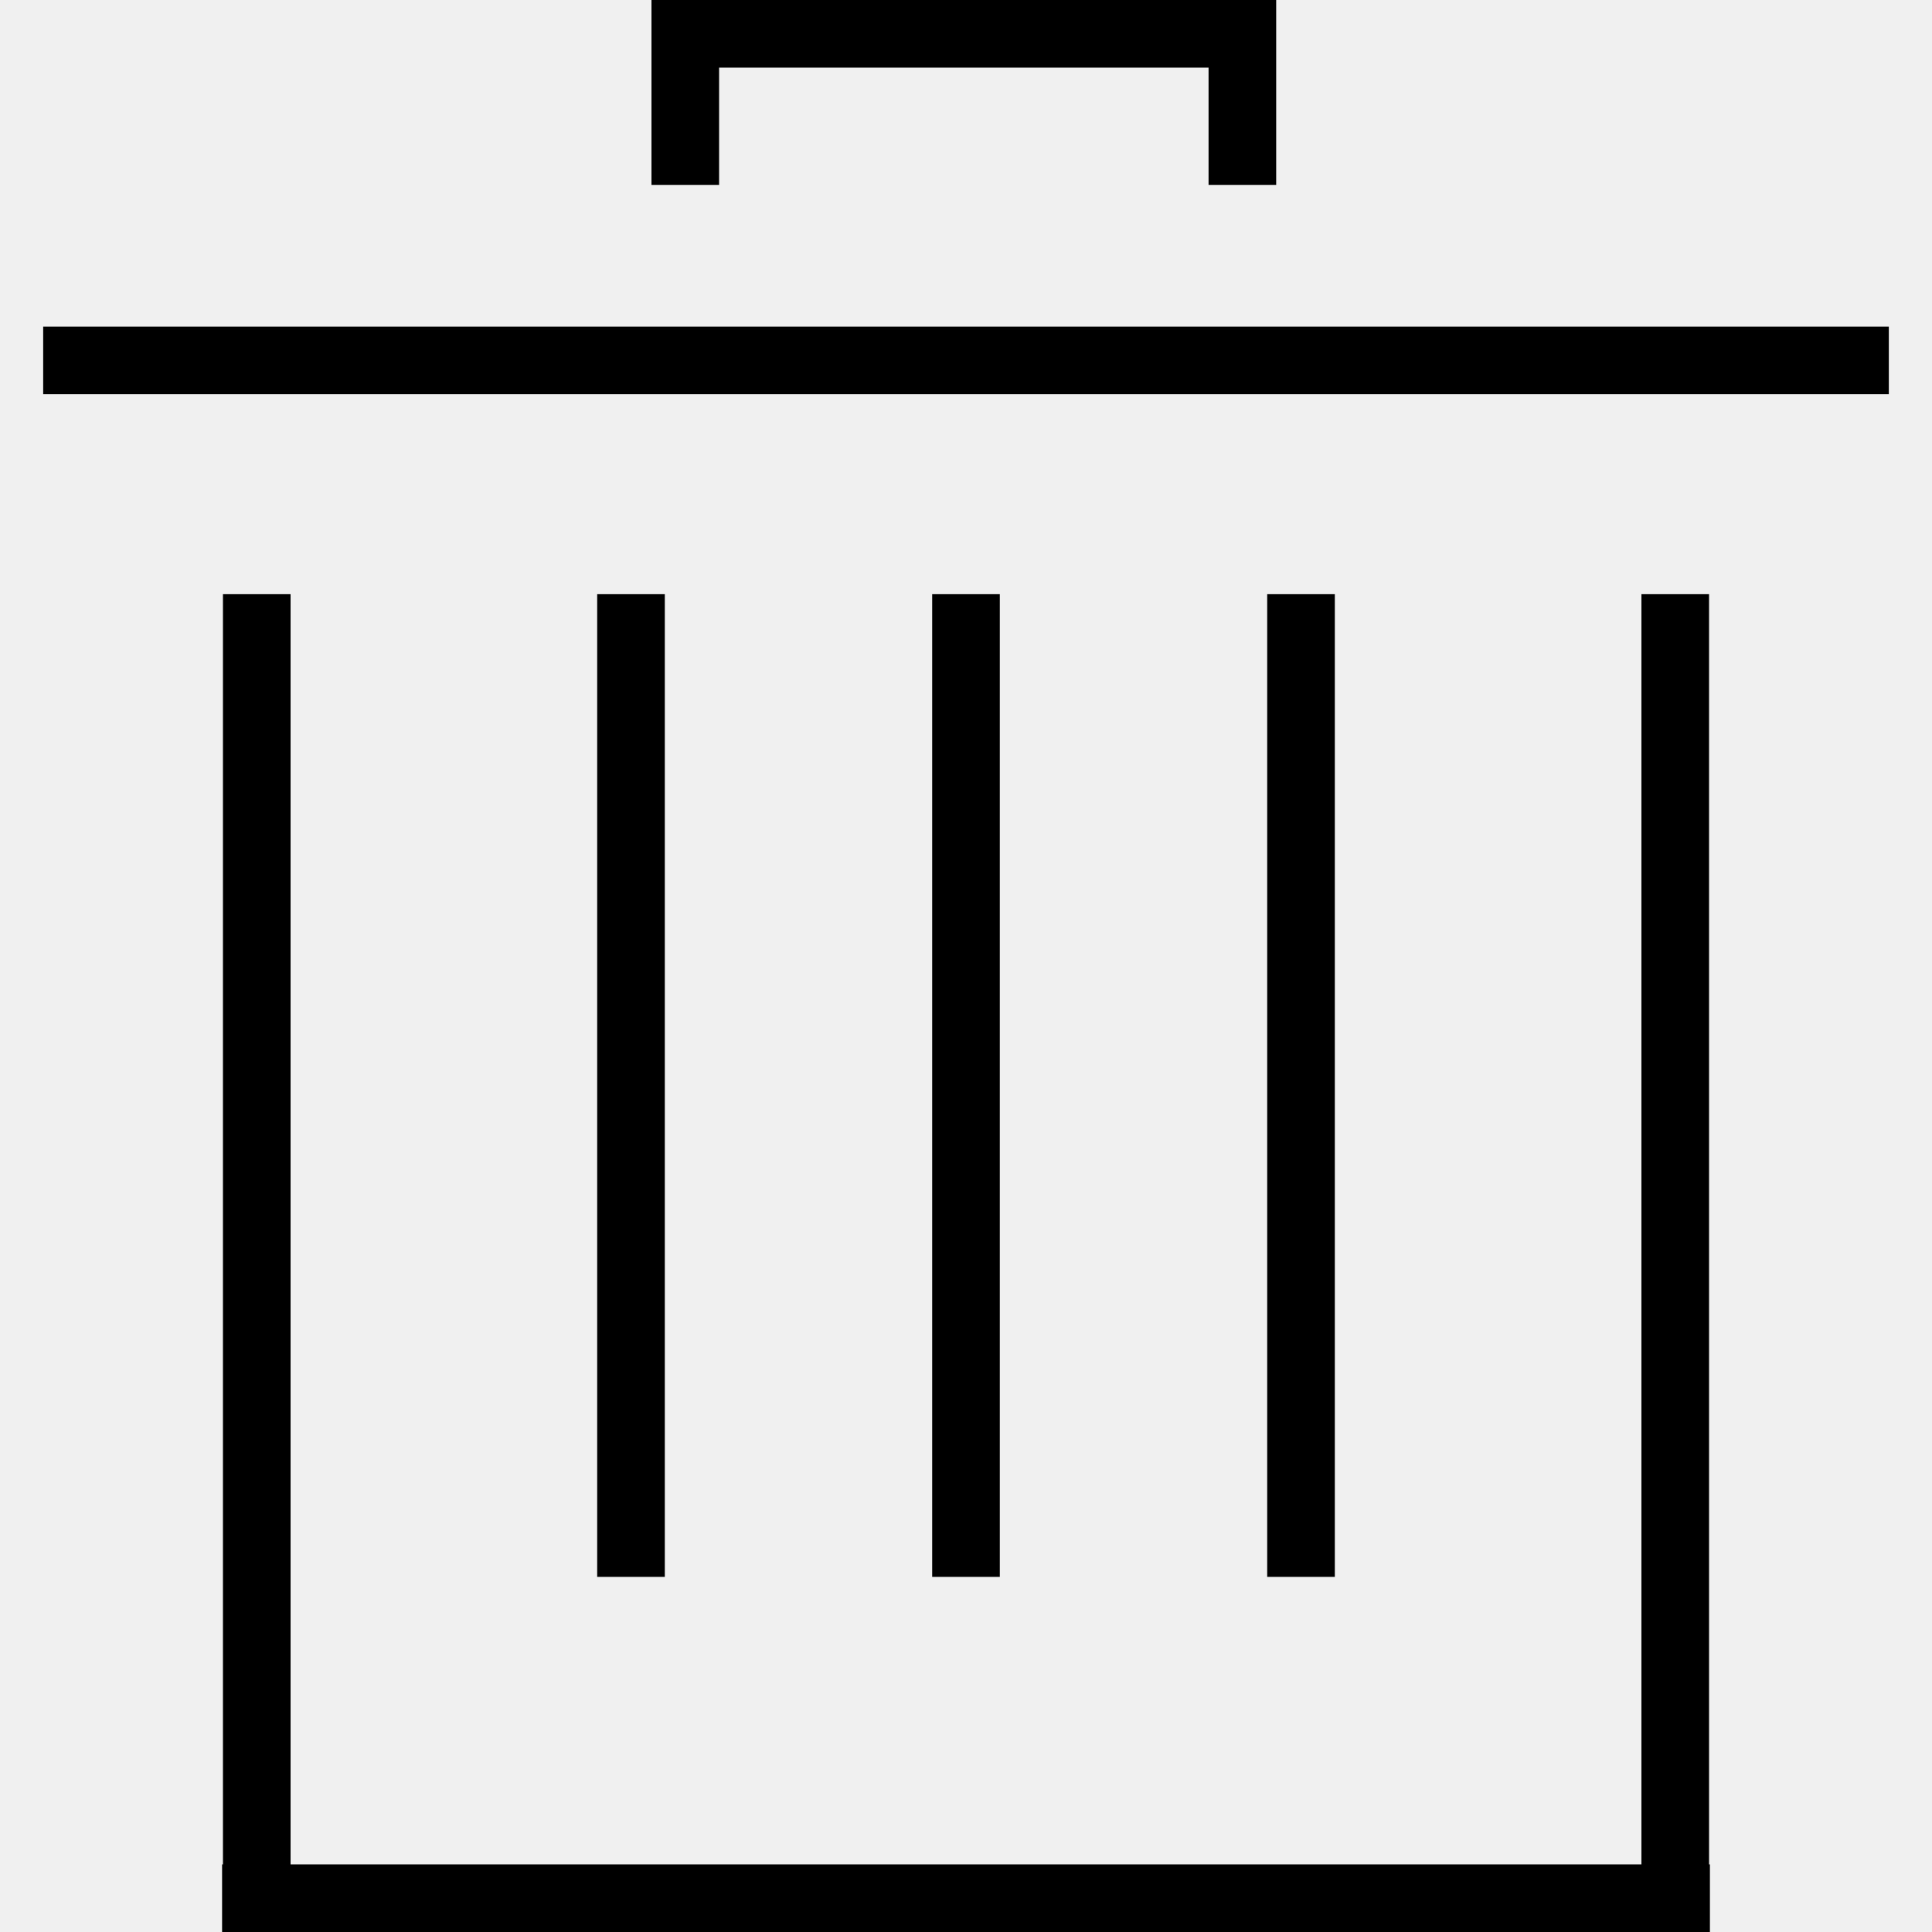
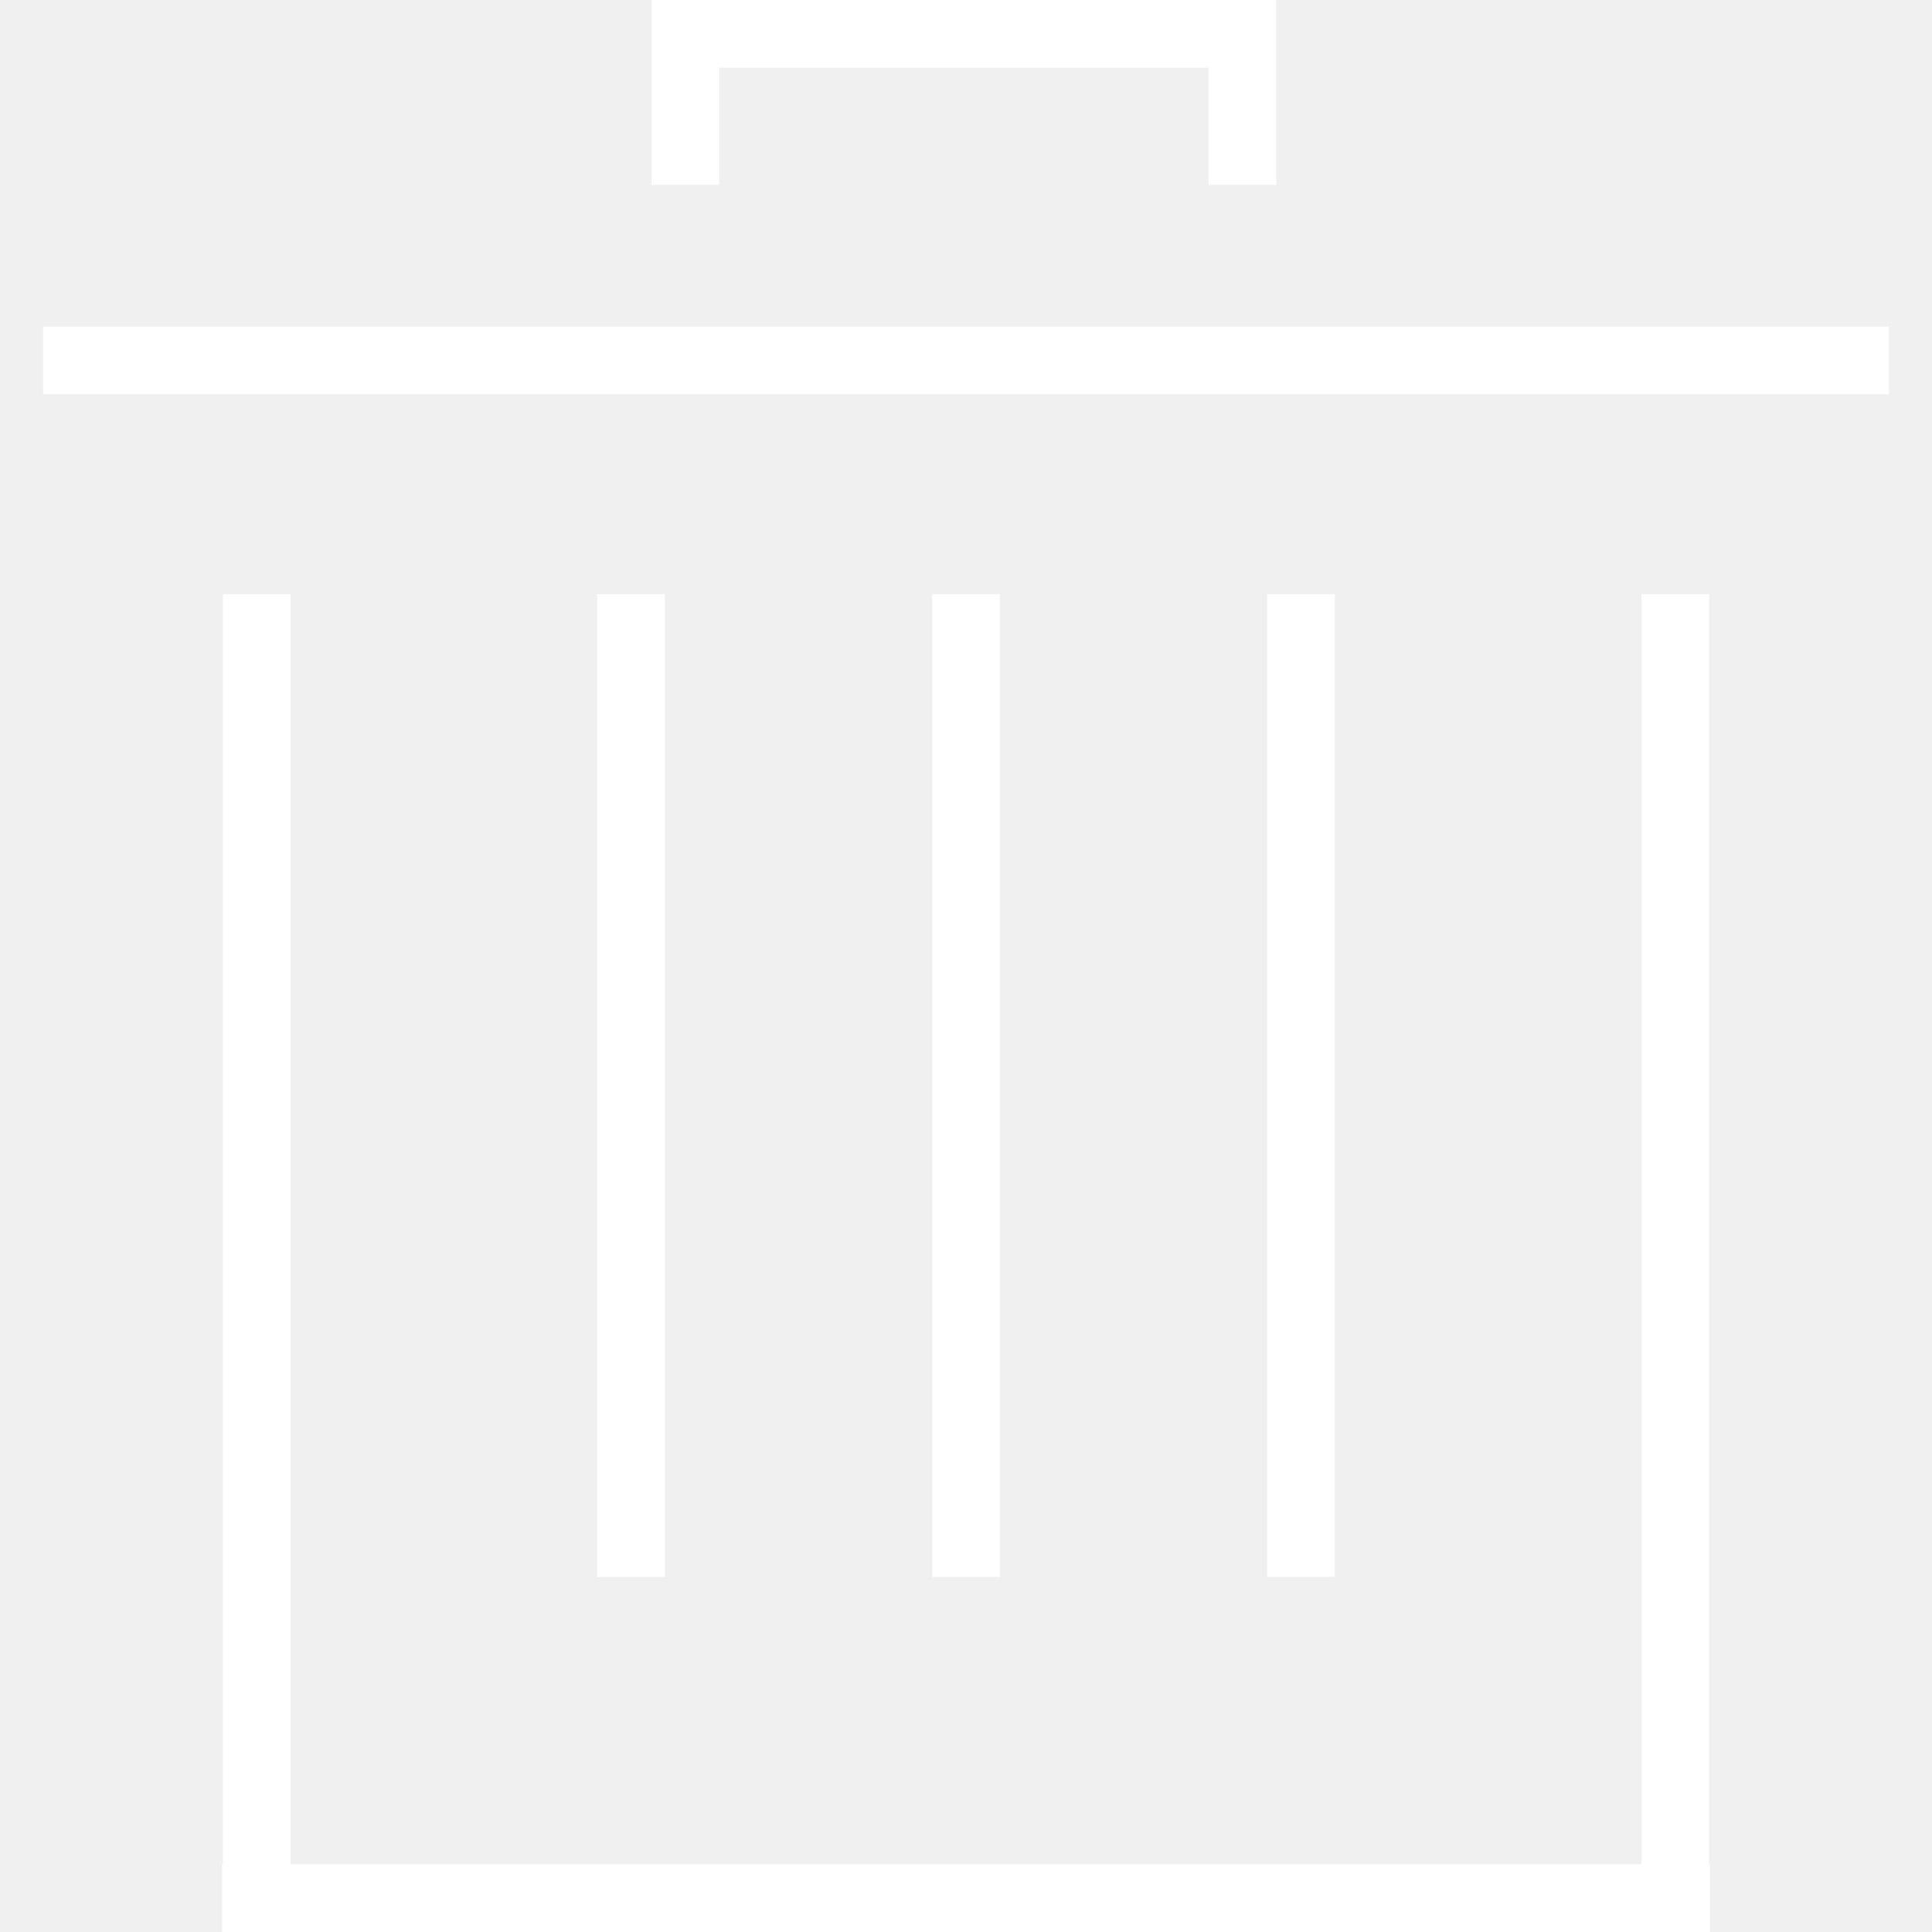
<svg xmlns="http://www.w3.org/2000/svg" width="20" height="20">
  <g>
-     <line stroke-linecap="null" stroke-linejoin="null" id="svg_86" y2="19.65" x2="17.701" y1="19.65" x1="2.299" fill-opacity="null" stroke-opacity="null" stroke-width="0.7" fill="none" stroke="#000" />
-     <line stroke="#000" stroke-linecap="null" stroke-linejoin="null" id="svg_87" y2="3.731" x2="19.553" y1="3.731" x1="0.447" fill-opacity="null" stroke-opacity="null" stroke-width="0.7" fill="none" />
-     <line stroke="#000" stroke-linecap="null" stroke-linejoin="null" id="svg_88" y2="0.35" x2="12.604" y1="0.35" x1="7.333" fill-opacity="null" stroke-opacity="null" stroke-width="0.7" fill="none" />
-     <line stroke-linecap="null" stroke-linejoin="null" id="svg_84" y2="19.524" x2="2.658" y1="6.151" x1="2.658" fill-opacity="null" stroke-opacity="null" stroke-width="0.7" fill="none" stroke="#000" />
-     <line stroke-linecap="null" stroke-linejoin="null" id="svg_85" y2="19.65" x2="17.342" y1="6.151" x1="17.342" fill-opacity="null" stroke-opacity="null" stroke-width="0.7" fill="none" stroke="#000" />
-     <line stroke-linecap="null" stroke-linejoin="null" id="svg_89" y2="16.324" x2="6.532" y1="6.151" x1="6.532" fill-opacity="null" stroke-opacity="null" stroke-width="0.7" fill="none" stroke="#000" />
-     <line stroke-linecap="null" stroke-linejoin="null" id="svg_90" y2="16.324" x2="10" y1="6.151" x1="10" fill-opacity="null" stroke-opacity="null" stroke-width="0.7" fill="none" stroke="#000" />
-     <line stroke-linecap="null" stroke-linejoin="null" id="svg_91" y2="16.324" x2="13.468" y1="6.151" x1="13.468" fill-opacity="null" stroke-opacity="null" stroke-width="0.7" fill="none" stroke="#000" />
-     <line fill="none" stroke-width="0.7" stroke-opacity="null" fill-opacity="null" x1="7.094" y1="-0.025" x2="7.094" y2="1.914" id="svg_4" stroke-linejoin="null" stroke-linecap="null" stroke="#000" />
-     <line fill="none" stroke-width="0.7" stroke-opacity="null" fill-opacity="null" x1="12.861" y1="-0.025" x2="12.861" y2="1.914" id="svg_5" stroke-linejoin="null" stroke-linecap="null" stroke="#000" />
+     <line stroke-linecap="null" stroke-linejoin="null" id="svg_86" y2="19.65" x2="17.701" y1="19.65" x1="2.299" fill-opacity="null" stroke-opacity="null" stroke-width="0.7" fill="none" stroke="#fff" />
+     <line stroke="#fff" stroke-linecap="null" stroke-linejoin="null" id="svg_87" y2="3.731" x2="19.553" y1="3.731" x1="0.447" fill-opacity="null" stroke-opacity="null" stroke-width="0.7" fill="none" />
+     <line stroke="#fff" stroke-linecap="null" stroke-linejoin="null" id="svg_88" y2="0.35" x2="12.604" y1="0.35" x1="7.333" fill-opacity="null" stroke-opacity="null" stroke-width="0.7" fill="none" />
+     <line stroke-linecap="null" stroke-linejoin="null" id="svg_84" y2="19.524" x2="2.658" y1="6.151" x1="2.658" fill-opacity="null" stroke-opacity="null" stroke-width="0.7" fill="none" stroke="#fff" />
+     <line stroke-linecap="null" stroke-linejoin="null" id="svg_85" y2="19.65" x2="17.342" y1="6.151" x1="17.342" fill-opacity="null" stroke-opacity="null" stroke-width="0.7" fill="none" stroke="#fff" />
+     <line stroke-linecap="null" stroke-linejoin="null" id="svg_89" y2="16.324" x2="6.532" y1="6.151" x1="6.532" fill-opacity="null" stroke-opacity="null" stroke-width="0.7" fill="none" stroke="#fff" />
+     <line stroke-linecap="null" stroke-linejoin="null" id="svg_90" y2="16.324" x2="10" y1="6.151" x1="10" fill-opacity="null" stroke-opacity="null" stroke-width="0.7" fill="none" stroke="#fff" />
+     <line stroke-linecap="null" stroke-linejoin="null" id="svg_91" y2="16.324" x2="13.468" y1="6.151" x1="13.468" fill-opacity="null" stroke-opacity="null" stroke-width="0.7" fill="none" stroke="#fff" />
+     <line fill="none" stroke-width="0.7" stroke-opacity="null" fill-opacity="null" x1="7.094" y1="-0.025" x2="7.094" y2="1.914" id="svg_4" stroke-linejoin="null" stroke-linecap="null" stroke="#fff" />
+     <line fill="none" stroke-width="0.7" stroke-opacity="null" fill-opacity="null" x1="12.861" y1="-0.025" x2="12.861" y2="1.914" id="svg_5" stroke-linejoin="null" stroke-linecap="null" stroke="#fff" />
  </g>
</svg>
